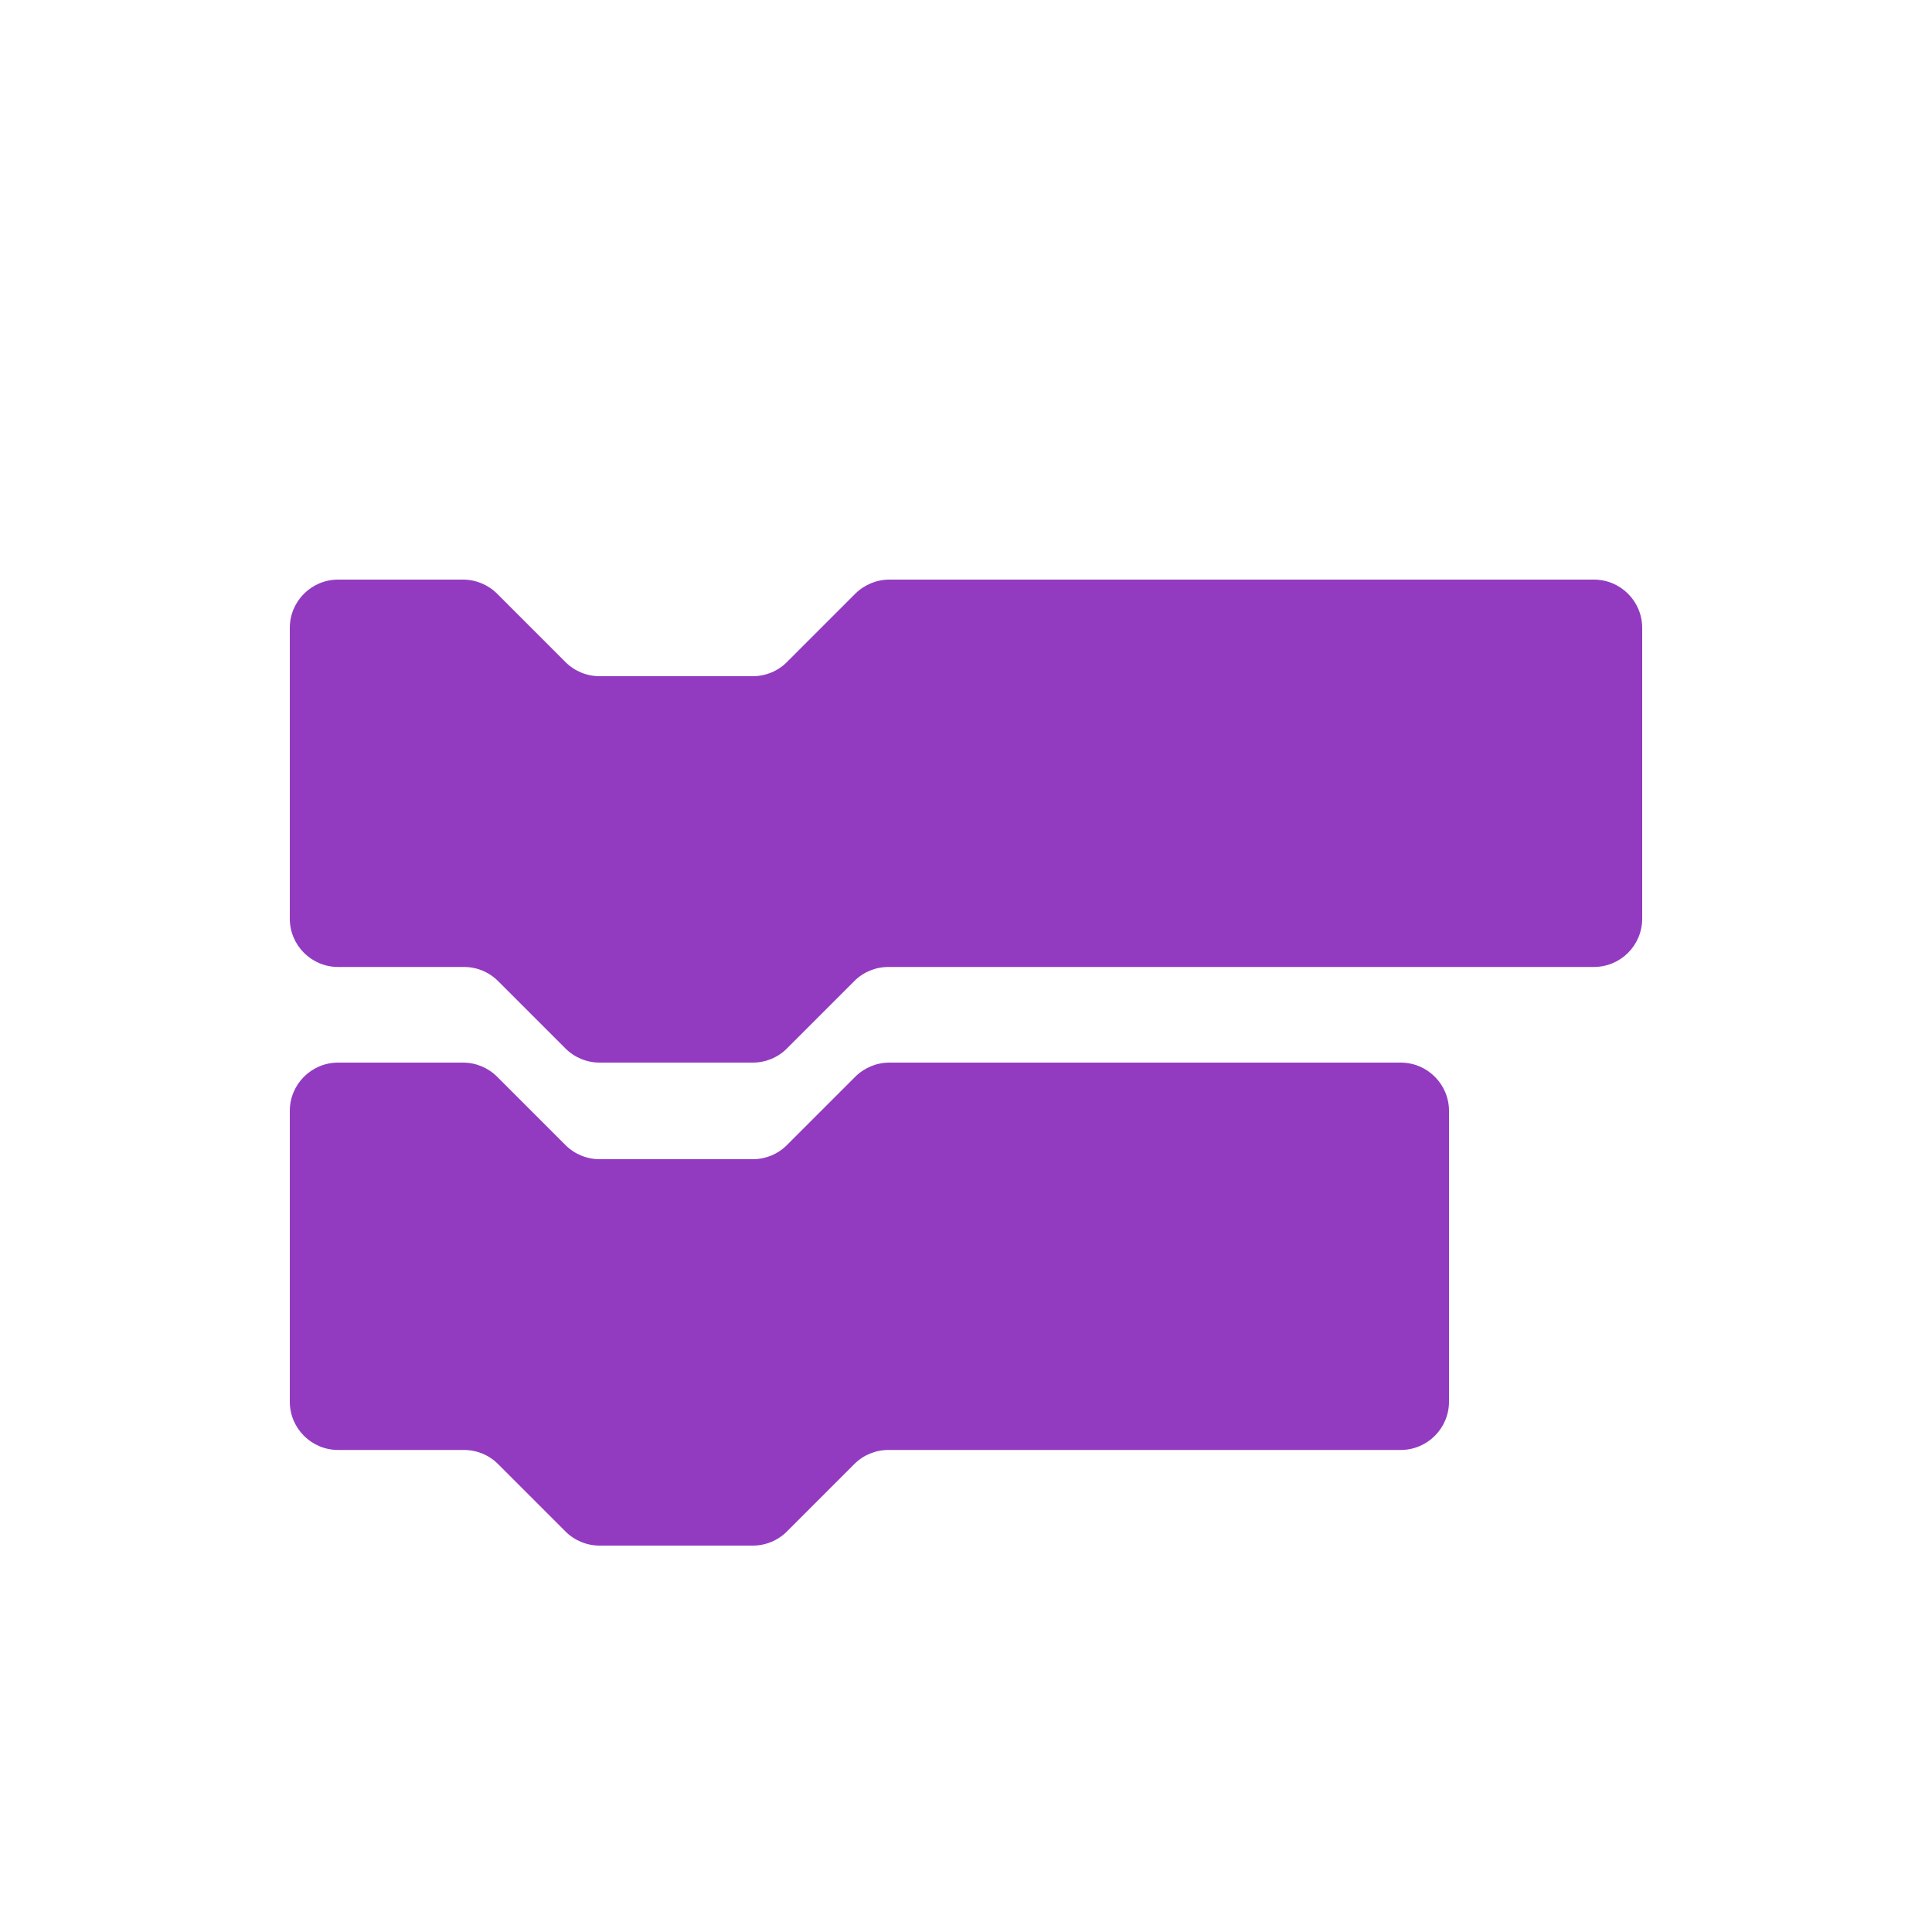
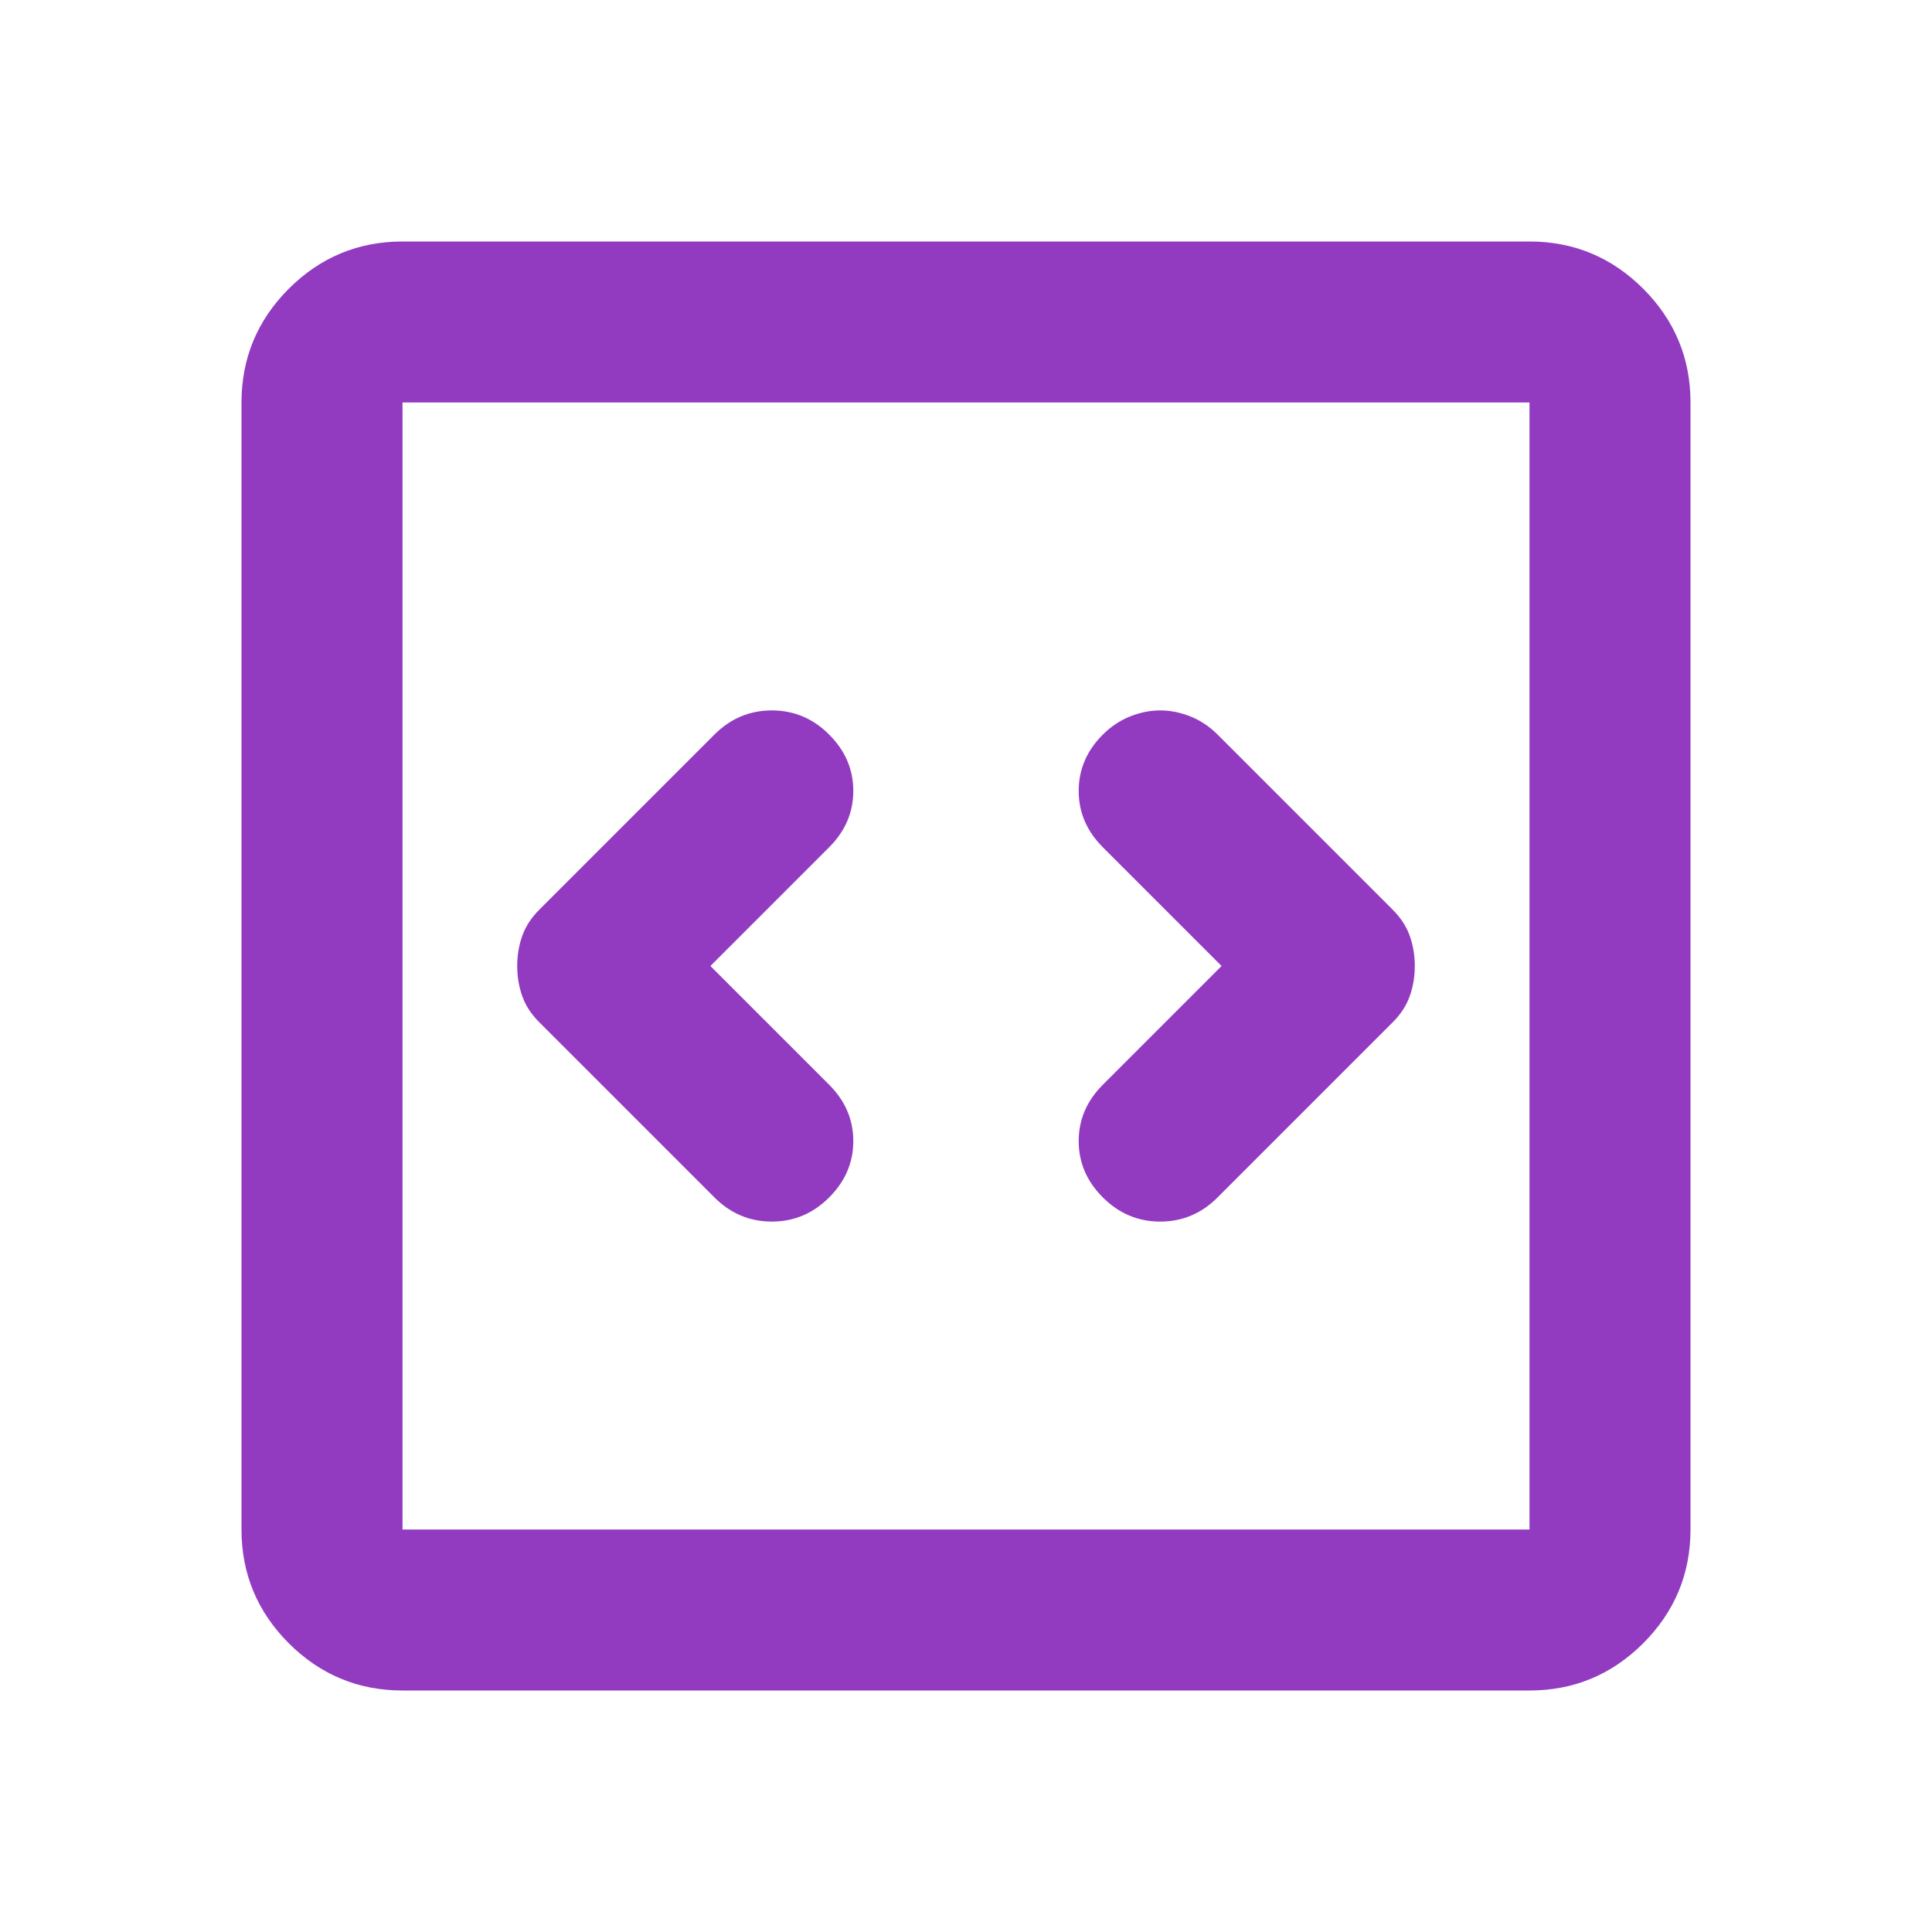
- <svg xmlns="http://www.w3.org/2000/svg" width="20px" height="20px" viewBox="0 0 20 20" version="1.1">
-   <defs />
-   <g id="Code-V2" stroke="none" stroke-width="1" fill="none" fill-rule="evenodd">
-     <path d="M15,14.51 C15,14.786 14.776,15.01 14.5,15.01 L9.197,15.01 C9.064,15.01 8.937,15.062 8.844,15.156 L8.146,15.854 C8.053,15.947 7.926,16 7.793,16 L6.207,16 C6.074,16 5.947,15.947 5.854,15.854 L5.156,15.156 C5.062,15.062 4.936,15.01 4.803,15.01 L3.5,15.01 C3.224,15.01 3,14.786 3,14.51 L3,11.5 C3,11.224 3.224,11 3.5,11 L4.793,11 C4.926,11 5.053,11.053 5.146,11.146 L5.854,11.854 C5.947,11.947 6.074,12 6.207,12 L7.793,12 C7.926,12 8.053,11.947 8.146,11.854 L8.854,11.146 C8.947,11.053 9.074,11 9.207,11 L14.5,11 C14.776,11 15,11.224 15,11.5 L15,14.51 Z M17,9.51 C17,9.786 16.776,10.01 16.5,10.01 L9.197,10.01 C9.064,10.01 8.937,10.062 8.844,10.156 L8.146,10.854 C8.053,10.947 7.926,11 7.793,11 L6.207,11 C6.074,11 5.947,10.947 5.854,10.854 L5.156,10.156 C5.062,10.062 4.936,10.01 4.803,10.01 L3.5,10.01 C3.224,10.01 3,9.786 3,9.51 L3,6.5 C3,6.224 3.224,6 3.5,6 L4.793,6 C4.926,6 5.053,6.053 5.146,6.146 L5.854,6.854 C5.947,6.947 6.074,7 6.207,7 L7.793,7 C7.926,7 8.053,6.947 8.146,6.854 L8.854,6.146 C8.947,6.053 9.074,6 9.207,6 L16.5,6 C16.776,6 17,6.224 17,6.5 L17,9.51 Z" id="Code" fill="#923BC1" />
-   </g>
+ <svg xmlns="http://www.w3.org/2000/svg" width="24" height="24" viewBox="0 0 24 24" fill="none">
+   <path d="M8.825 12L10.3 10.525C10.5 10.325 10.6 10.092 10.6 9.825C10.6 9.558 10.5 9.325 10.3 9.125C10.1 8.925 9.863 8.825 9.588 8.825C9.313 8.825 9.075 8.925 8.875 9.125L6.7 11.3C6.6 11.4 6.529 11.508 6.488 11.625C6.446 11.742 6.425 11.867 6.425 12C6.425 12.133 6.446 12.258 6.488 12.375C6.529 12.492 6.6 12.6 6.7 12.7L8.875 14.875C9.075 15.075 9.313 15.175 9.588 15.175C9.863 15.175 10.1 15.075 10.3 14.875C10.5 14.675 10.6 14.442 10.6 14.175C10.6 13.908 10.5 13.675 10.3 13.475L8.825 12ZM15.175 12L13.7 13.475C13.5 13.675 13.4 13.908 13.4 14.175C13.4 14.442 13.5 14.675 13.7 14.875C13.9 15.075 14.138 15.175 14.413 15.175C14.688 15.175 14.925 15.075 15.125 14.875L17.3 12.7C17.4 12.6 17.471 12.492 17.512 12.375C17.554 12.258 17.575 12.133 17.575 12C17.575 11.867 17.554 11.742 17.512 11.625C17.471 11.508 17.4 11.4 17.3 11.3L15.125 9.125C15.025 9.025 14.913 8.95 14.788 8.9C14.663 8.85 14.538 8.825 14.413 8.825C14.288 8.825 14.163 8.85 14.038 8.9C13.913 8.95 13.8 9.025 13.7 9.125C13.5 9.325 13.4 9.558 13.4 9.825C13.4 10.092 13.5 10.325 13.7 10.525L15.175 12ZM5 21C4.45 21 3.979 20.804 3.587 20.413C3.196 20.021 3 19.55 3 19V5C3 4.45 3.196 3.979 3.587 3.587C3.979 3.196 4.45 3 5 3H19C19.55 3 20.021 3.196 20.413 3.587C20.804 3.979 21 4.45 21 5V19C21 19.55 20.804 20.021 20.413 20.413C20.021 20.804 19.55 21 19 21H5ZM5 19H19V5H5V19Z" fill="#923BC1" />
</svg>
